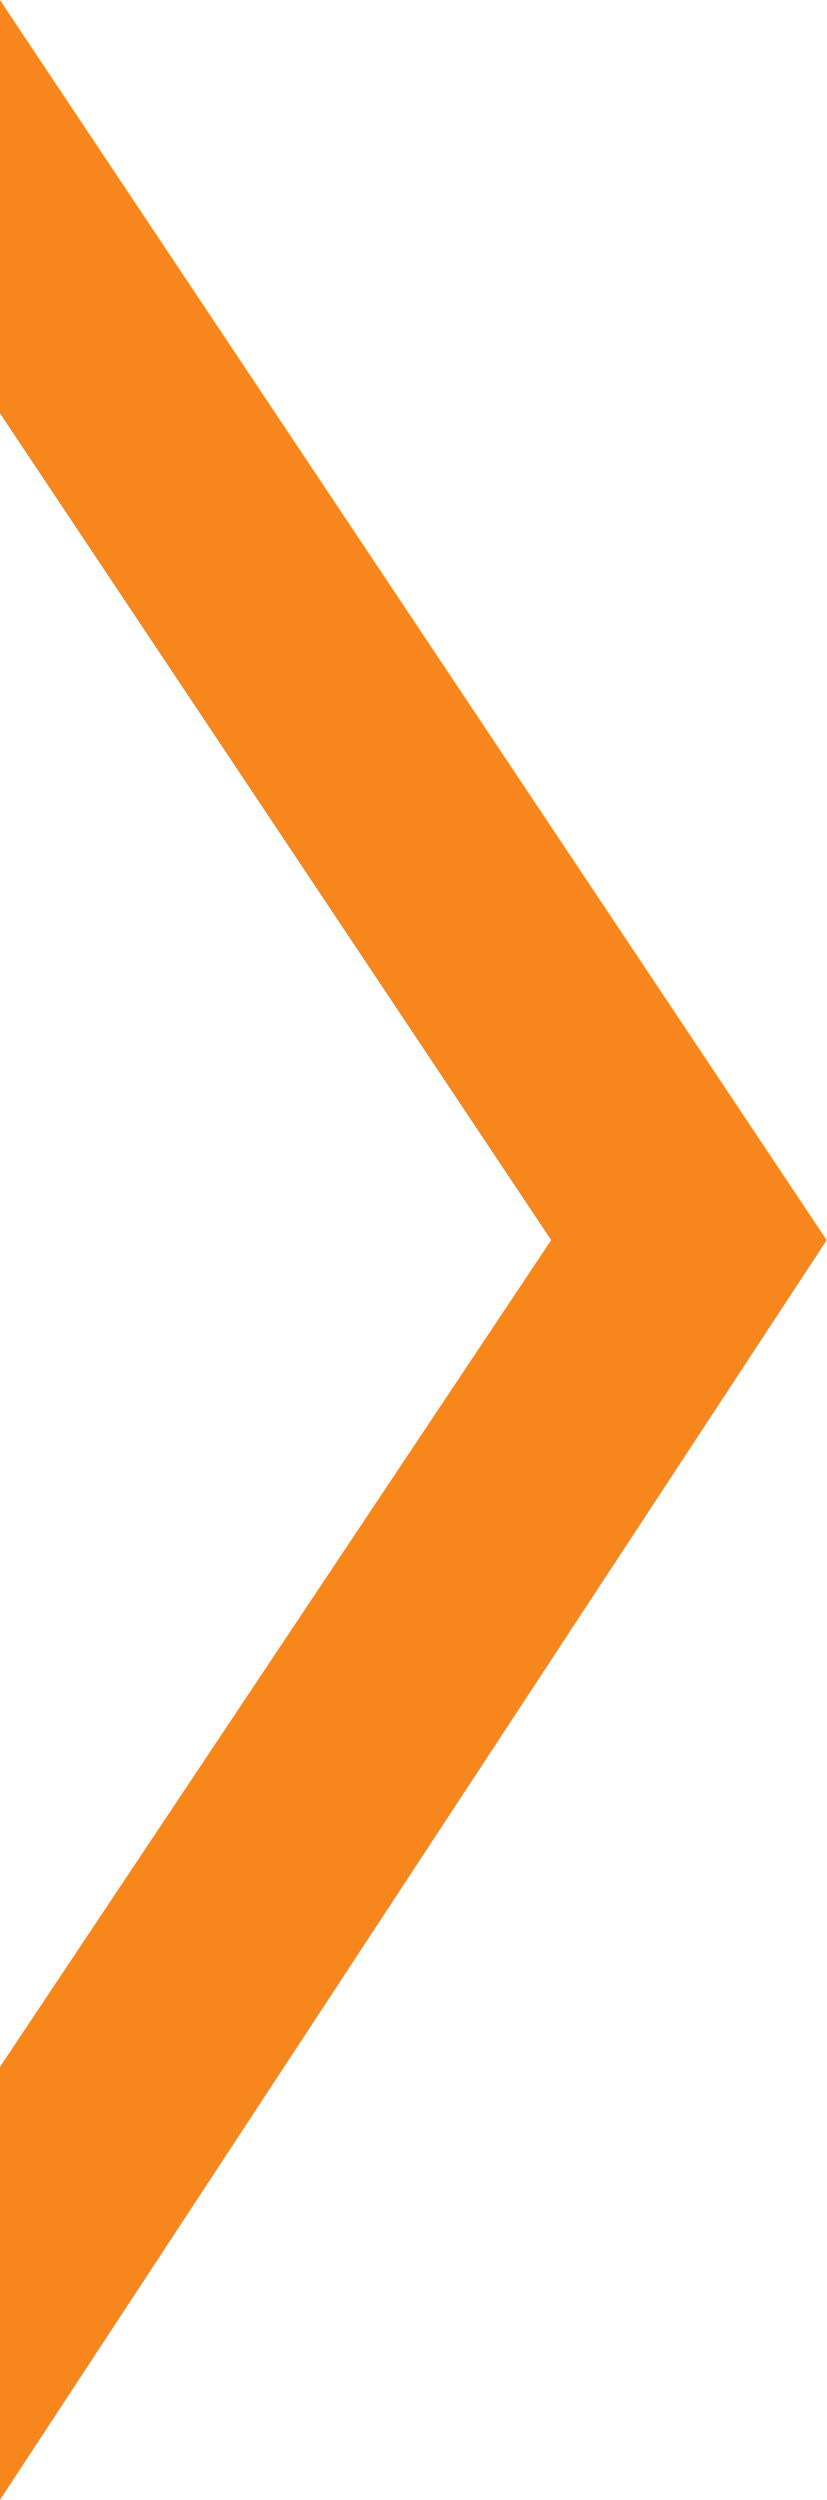
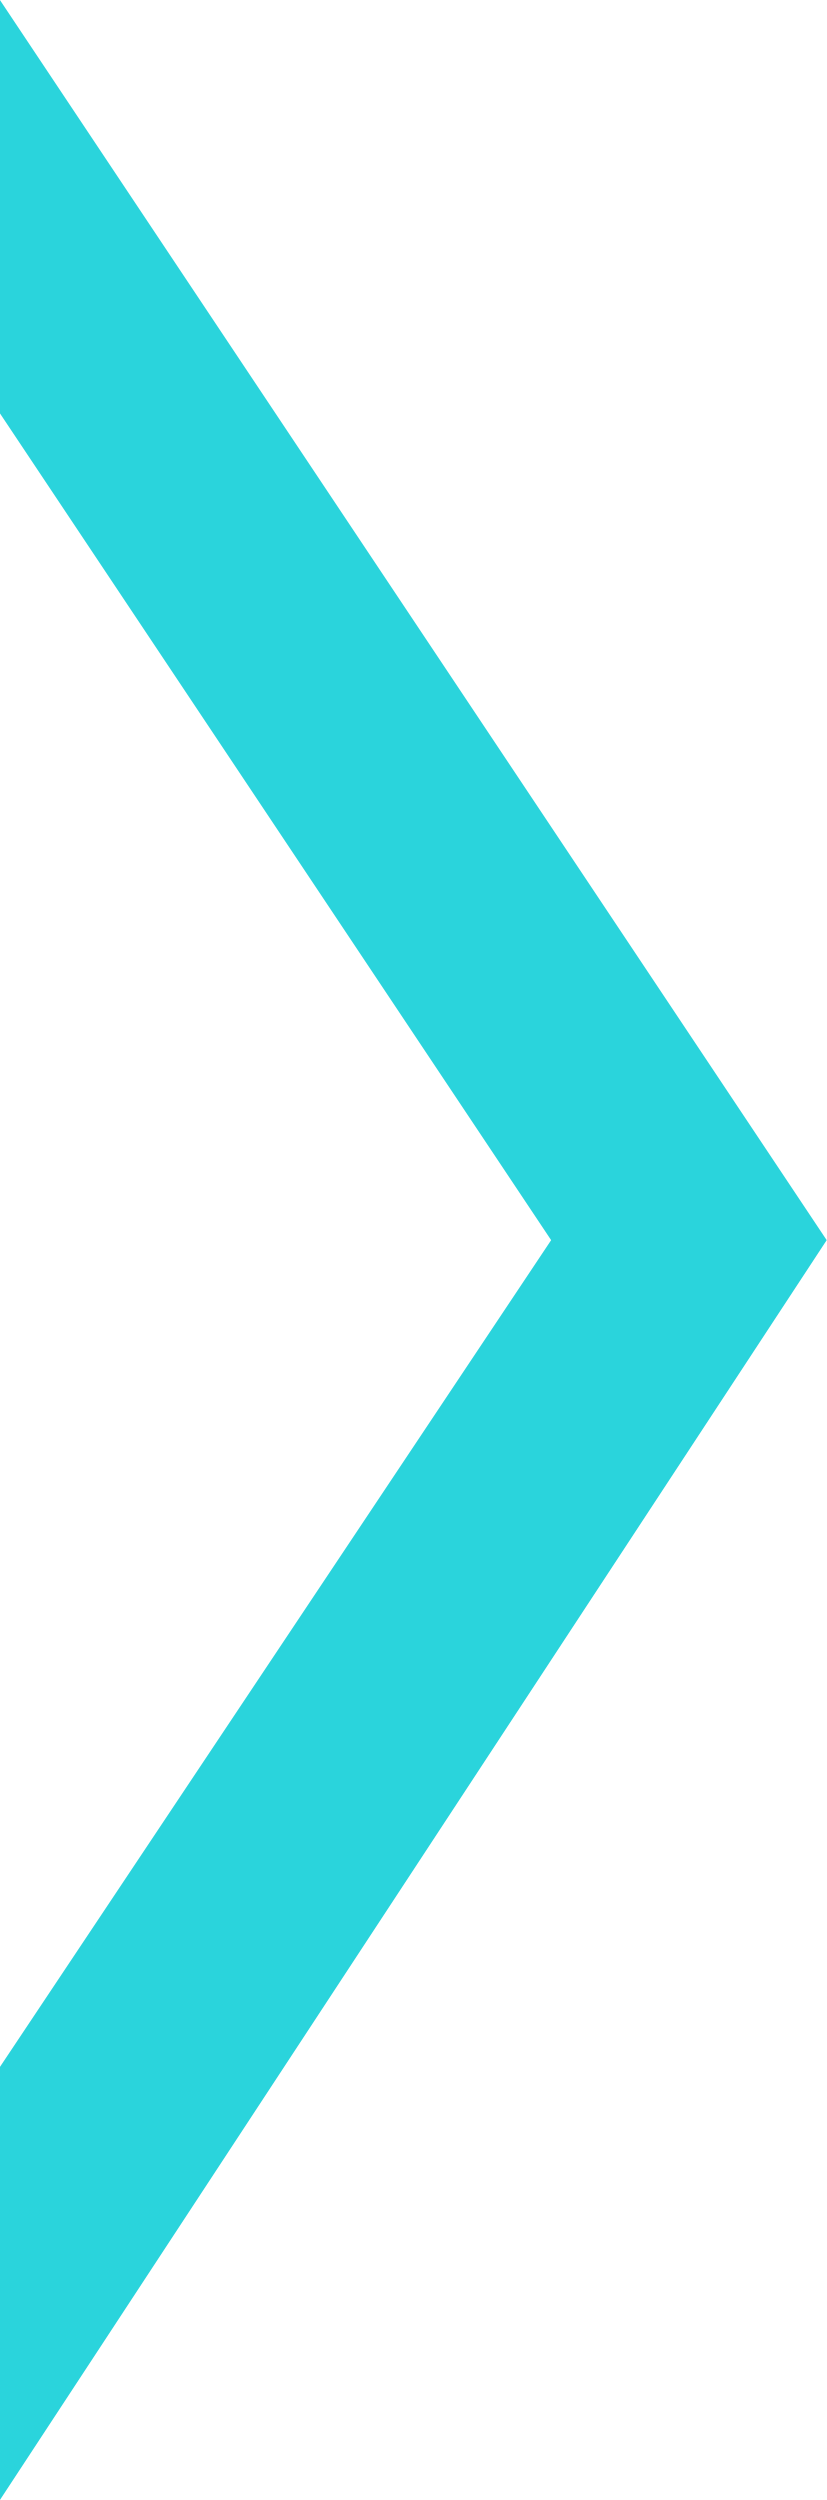
<svg xmlns="http://www.w3.org/2000/svg" width="4.233mm" height="12.801mm" viewBox="0 0 15 45.357" id="svg2" version="1.1">
  <defs id="defs4" />
  <g id="layer1" transform="translate(-180,-404.8622)">
-     <path style="fill:#f7861c;fill-opacity:1;fill-rule:evenodd;stroke:none;stroke-width:1px;stroke-linecap:butt;stroke-linejoin:miter;stroke-opacity:1" d="m 180,404.862 0,7.5 10,15 -10,15 0,7.857 15,-22.857 z" id="path4138" />
+     <path style="fill:#2ad4dc;fill-opacity:1;fill-rule:evenodd;stroke:none;stroke-width:1px;stroke-linecap:butt;stroke-linejoin:miter;stroke-opacity:1" d="m 180,404.862 0,7.5 10,15 -10,15 0,7.857 15,-22.857 z" id="path4138" />
  </g>
</svg>
